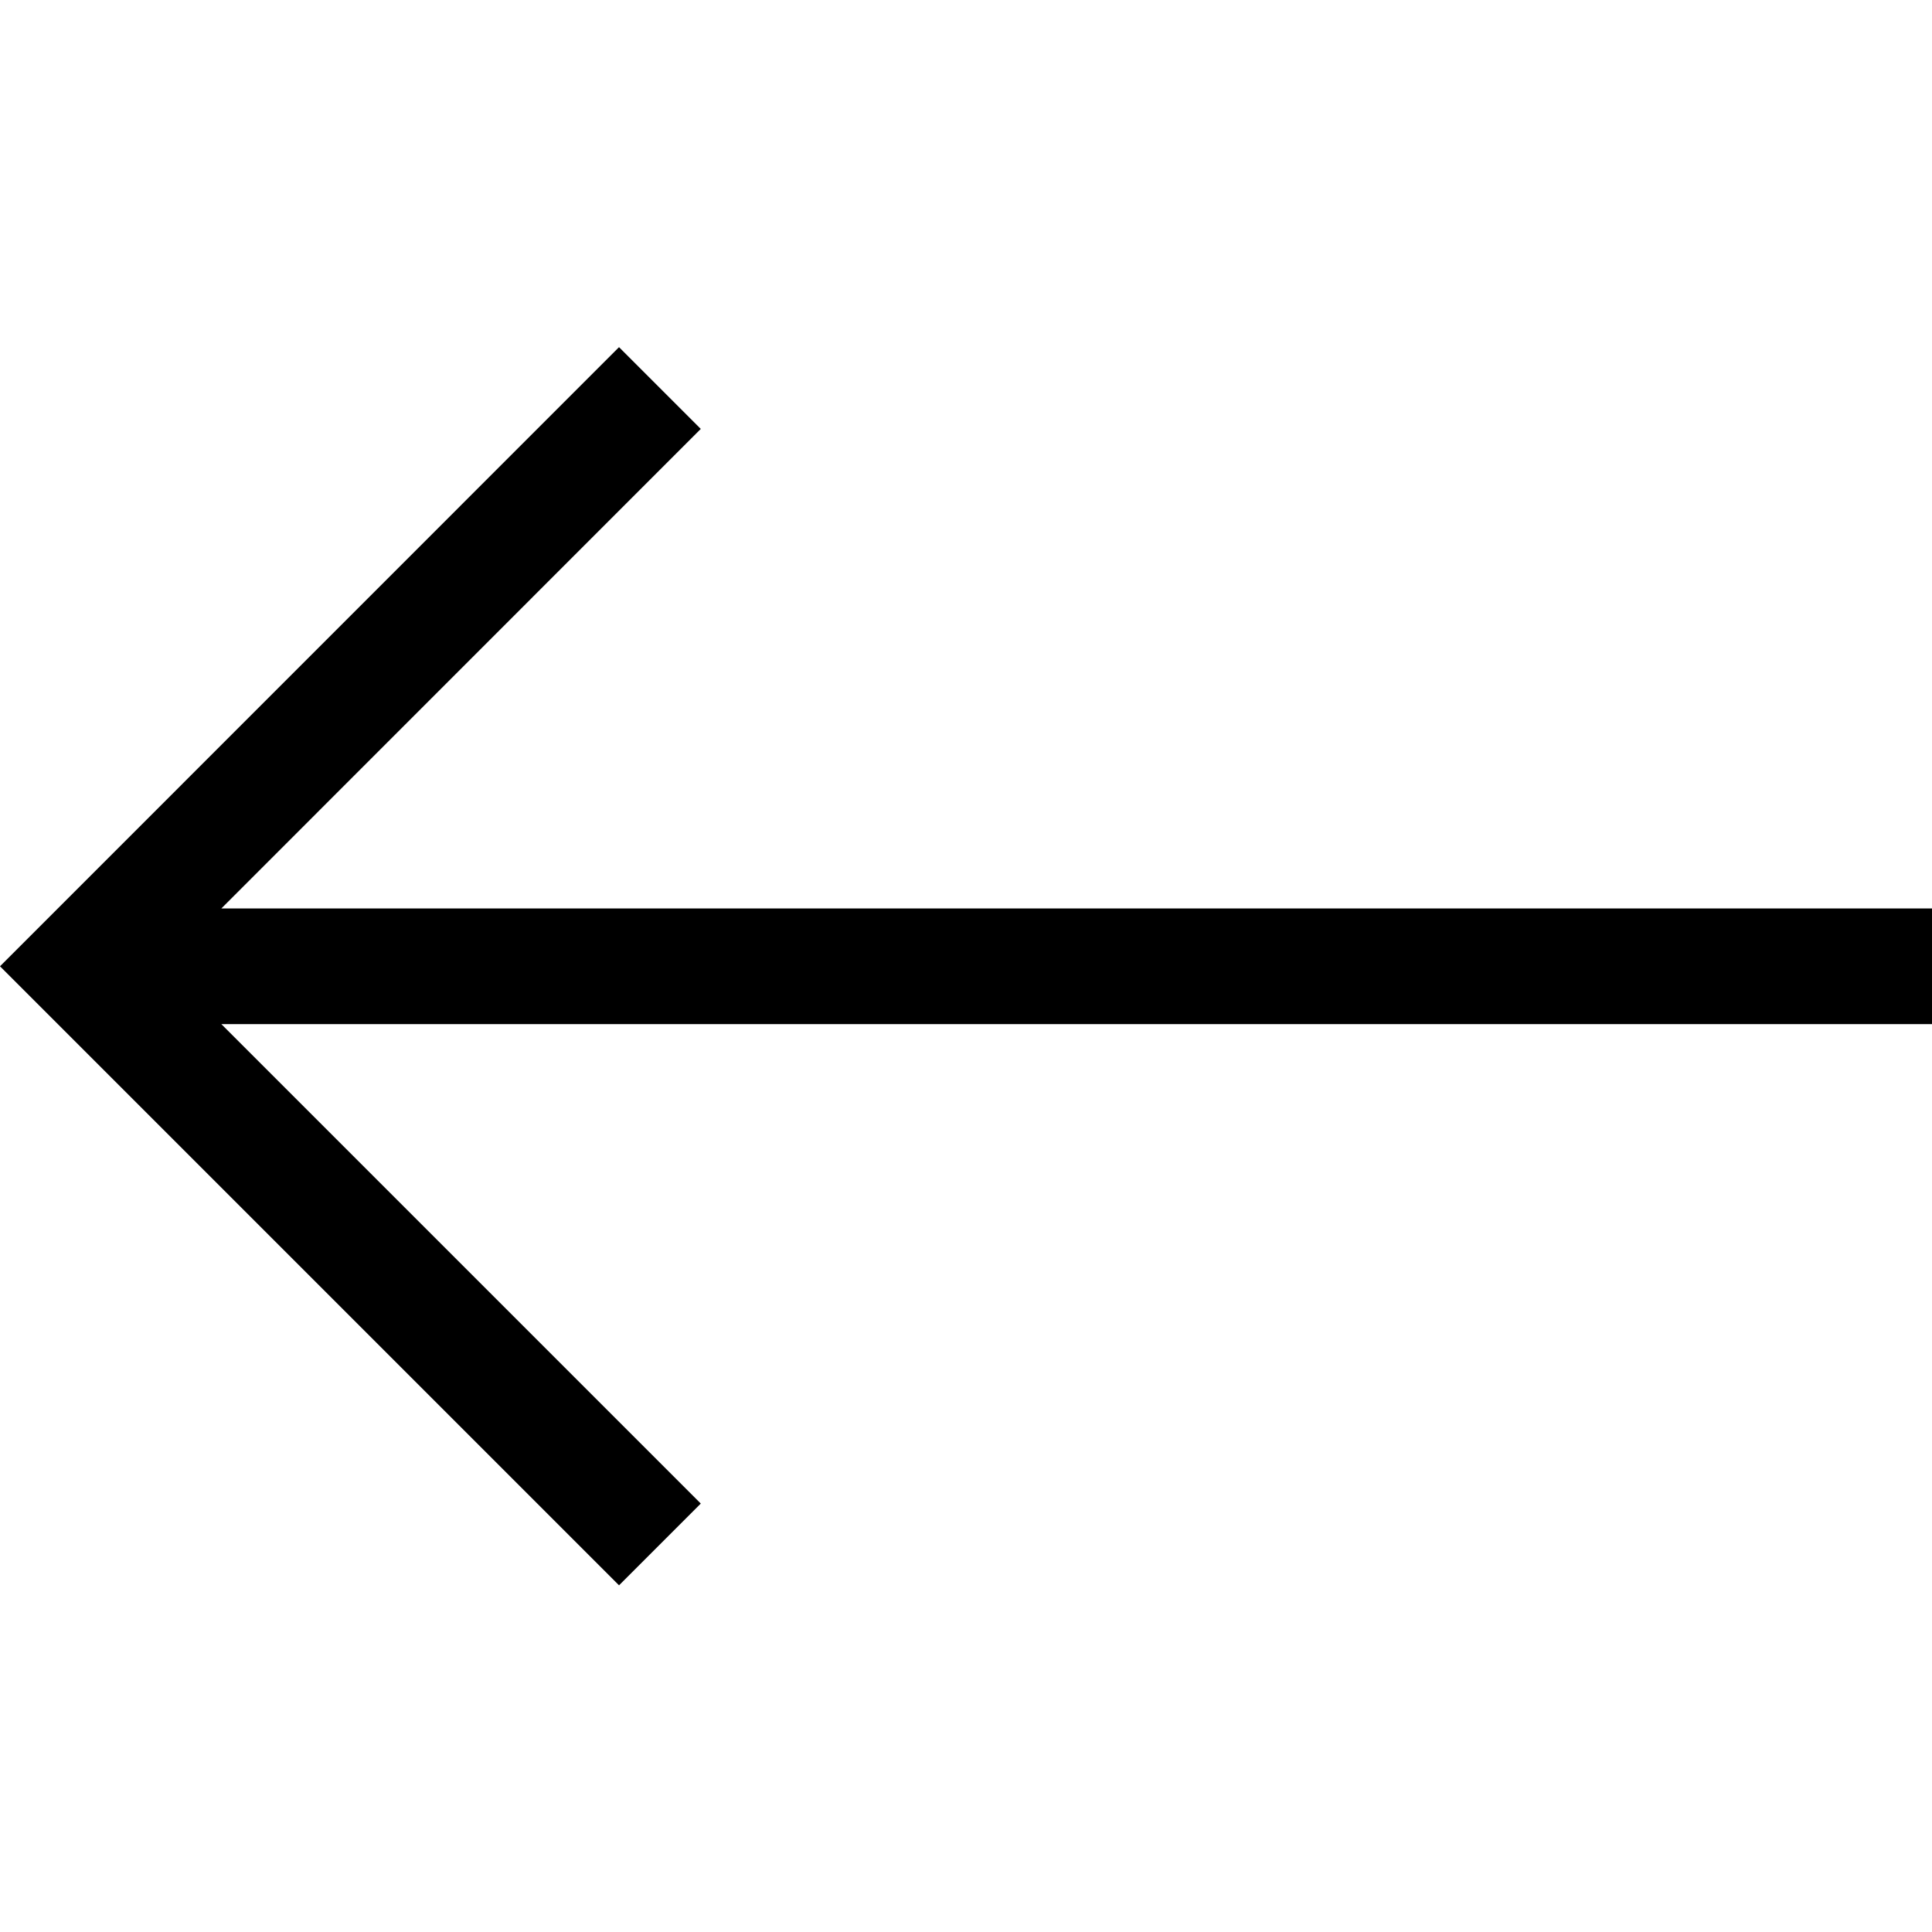
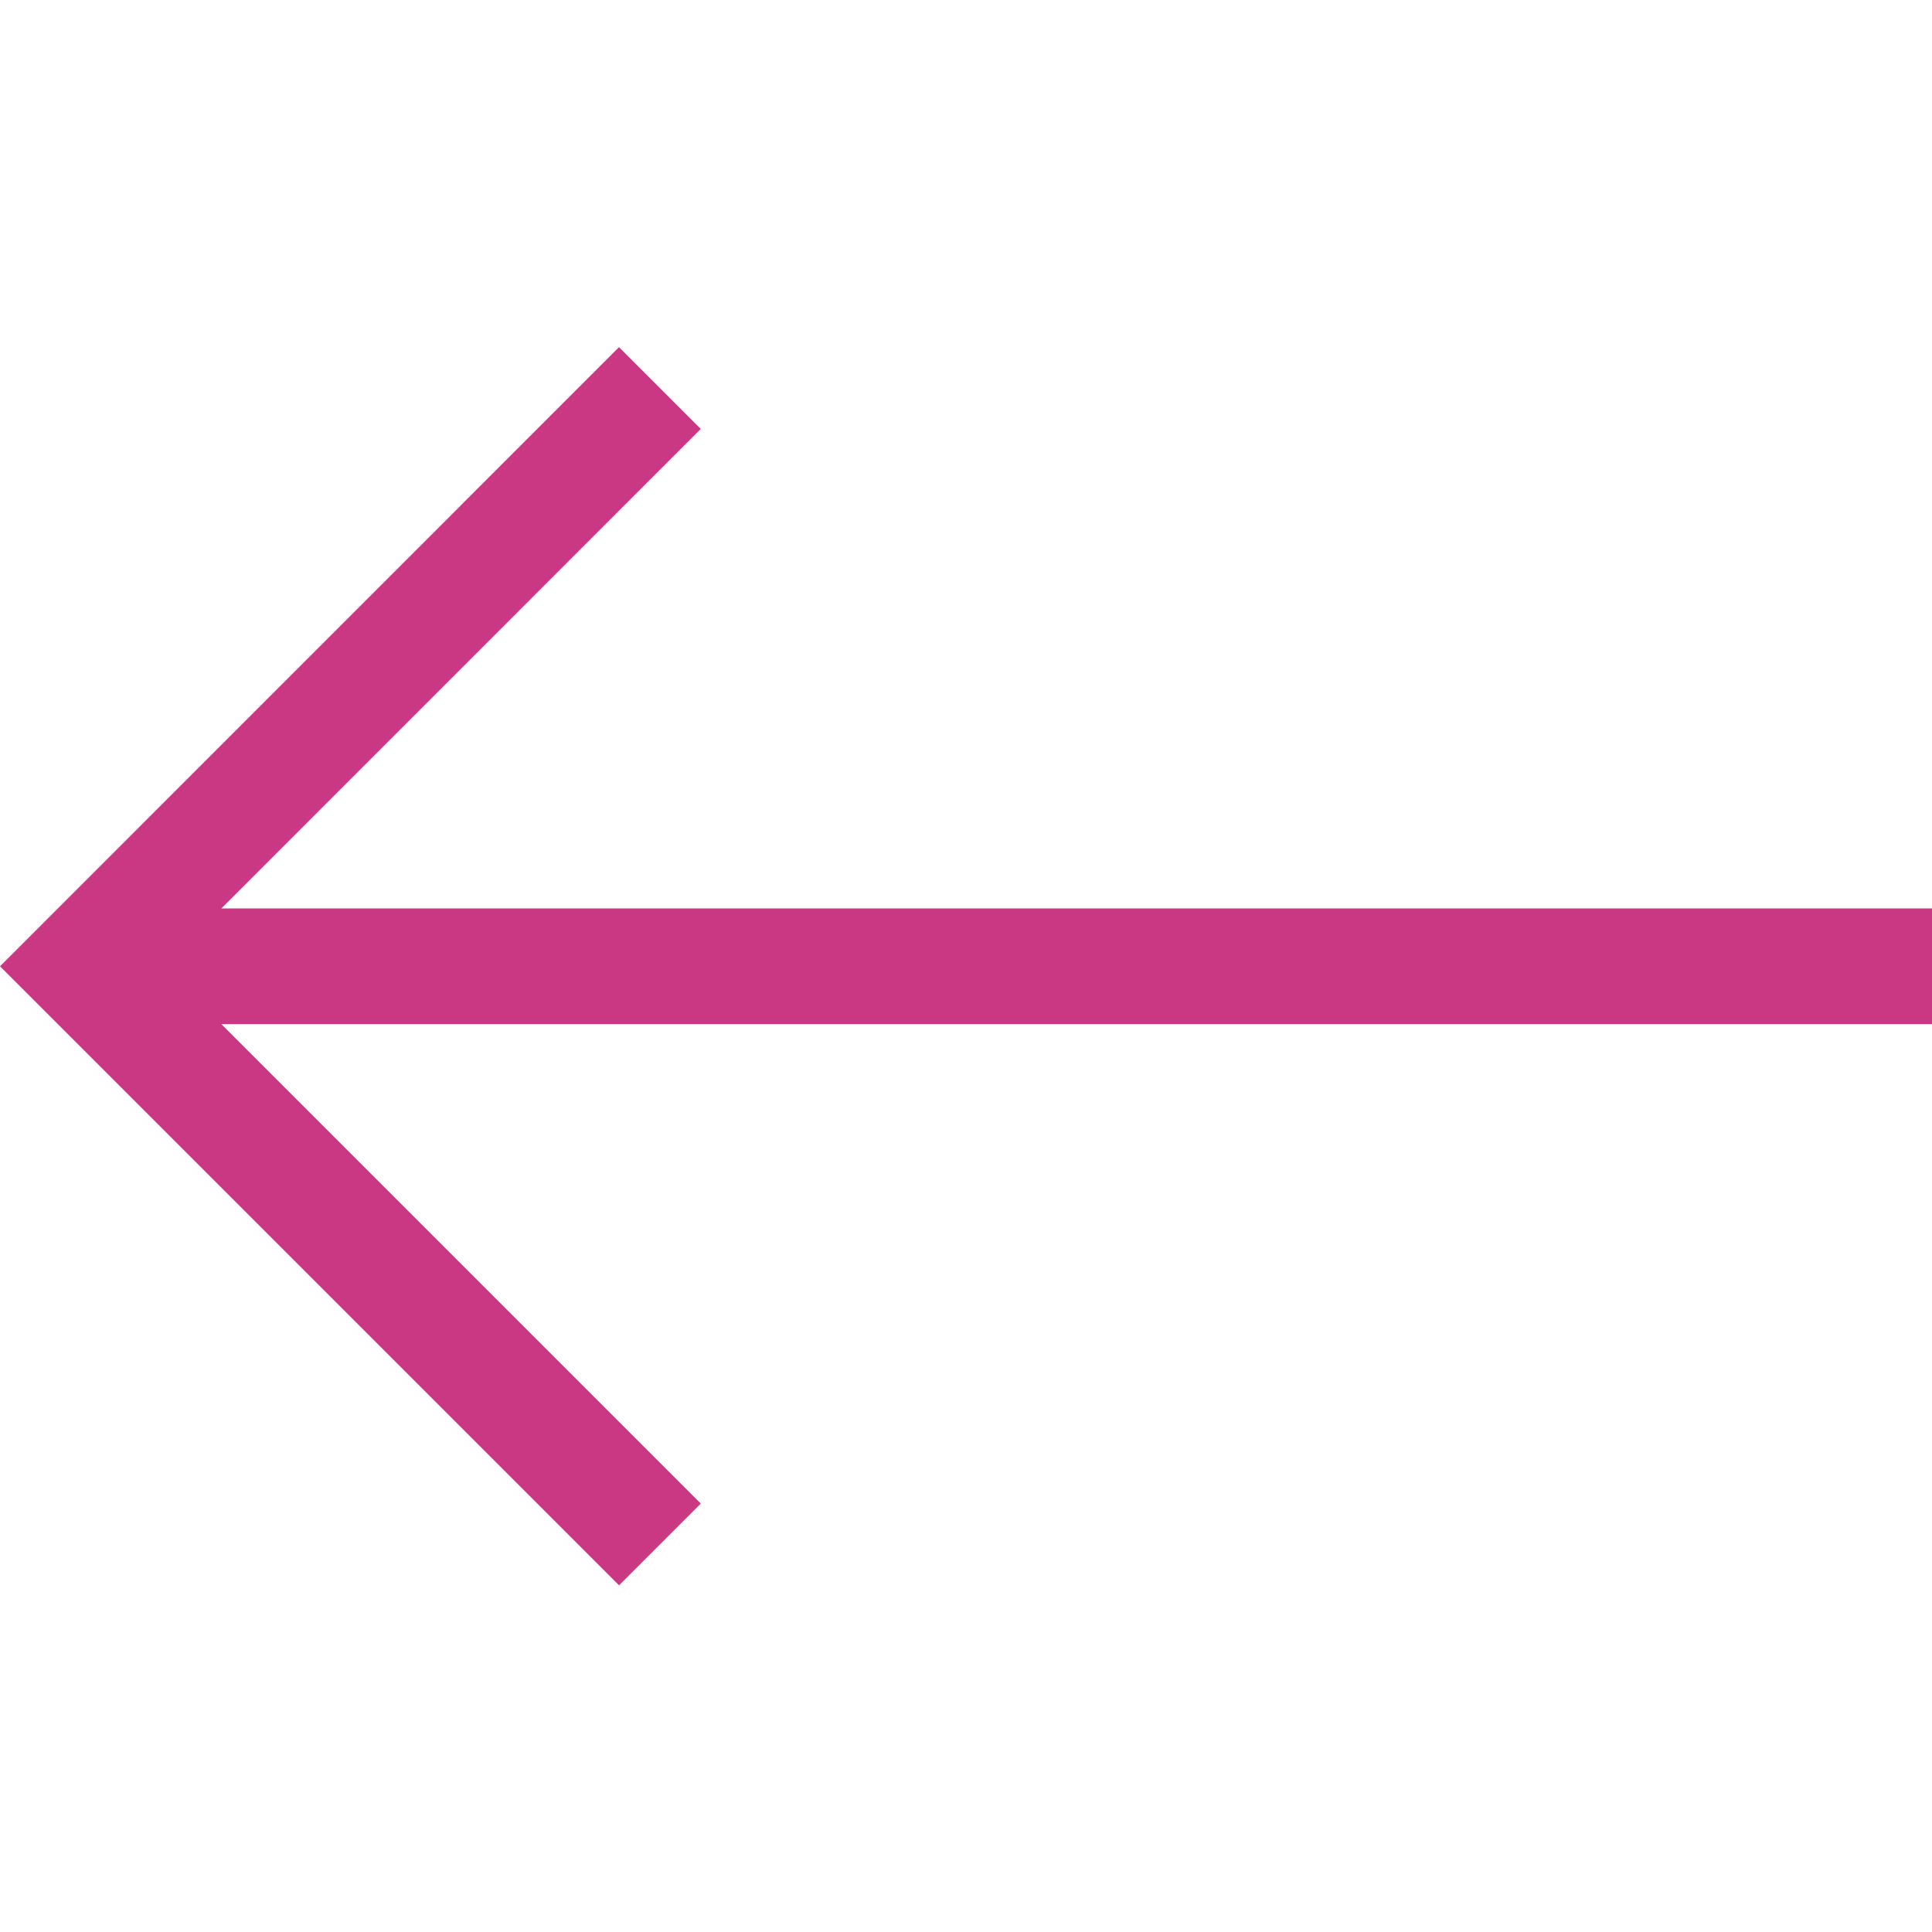
- <svg xmlns="http://www.w3.org/2000/svg" fill="#000000" width="20" height="20" viewBox="0 0 1920 1920">
+ <svg xmlns="http://www.w3.org/2000/svg" fill="#CA3884" width="20" height="20" viewBox="0 0 1920 1920">
  <path d="M615.177 345 0 960.292l615.177 615.177 81.25-81.25-476.467-476.466H1920V902.83H219.96l476.467-476.58z" fill-rule="evenodd" />
</svg>
